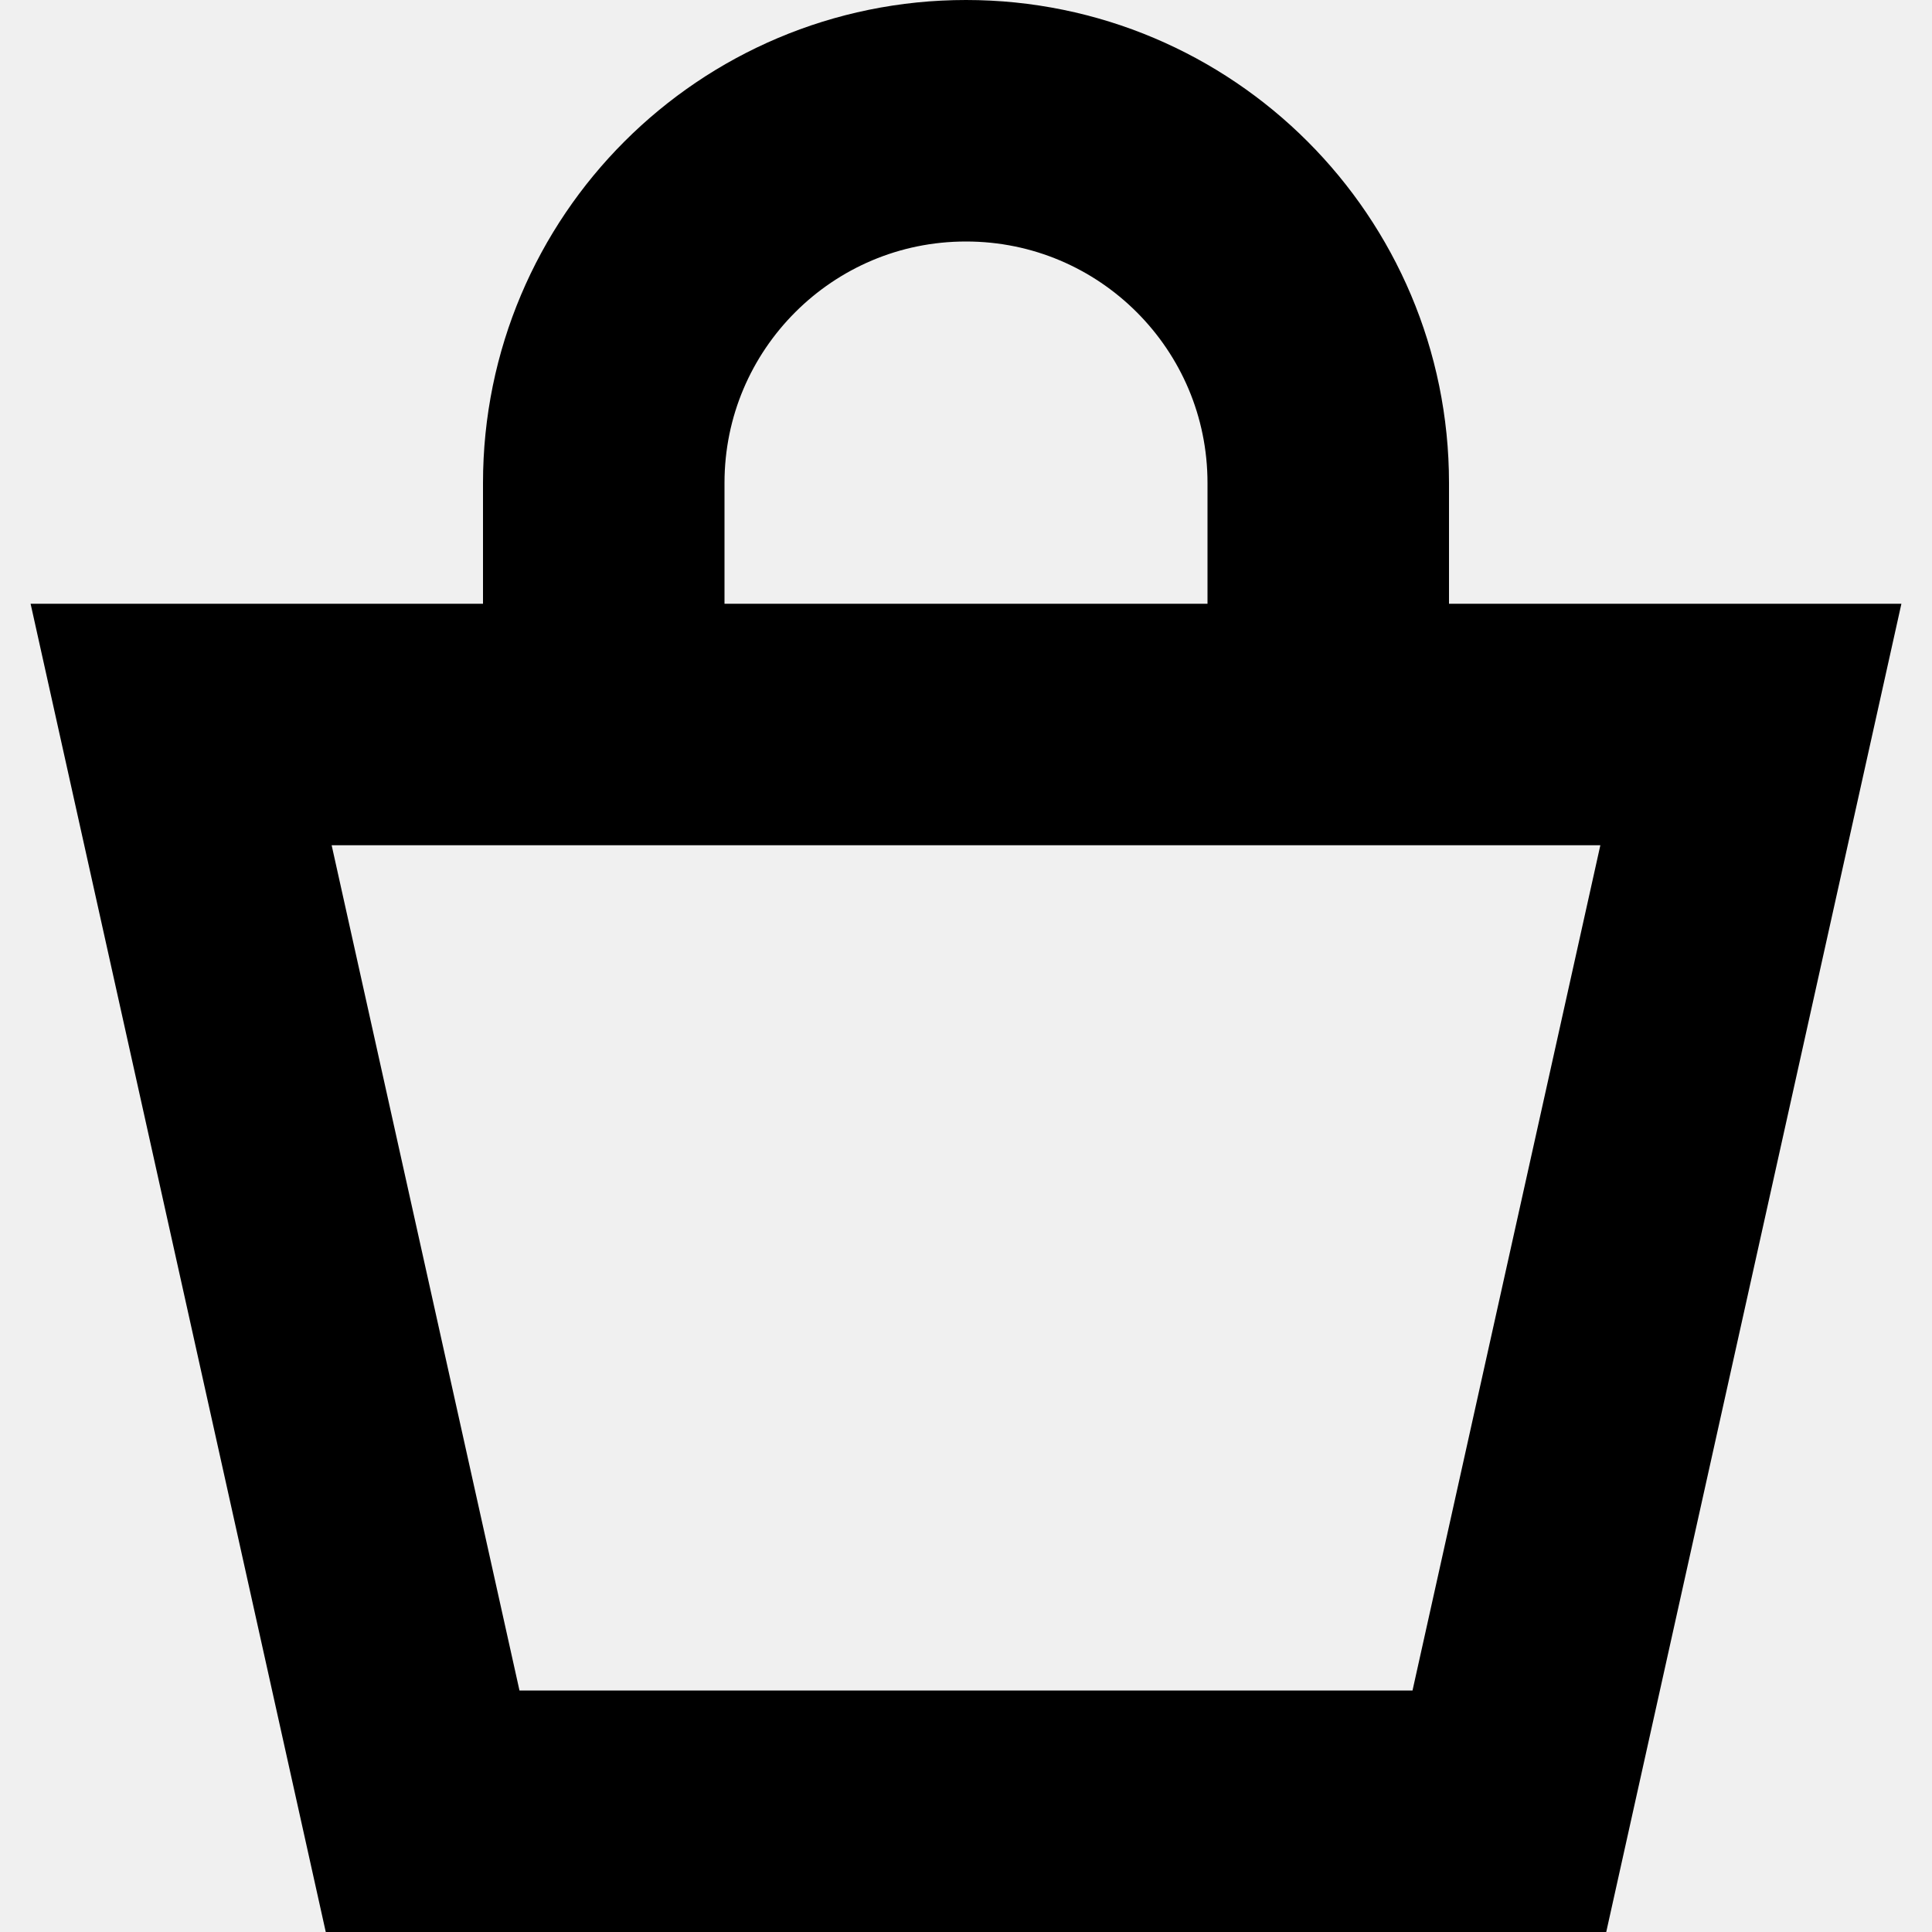
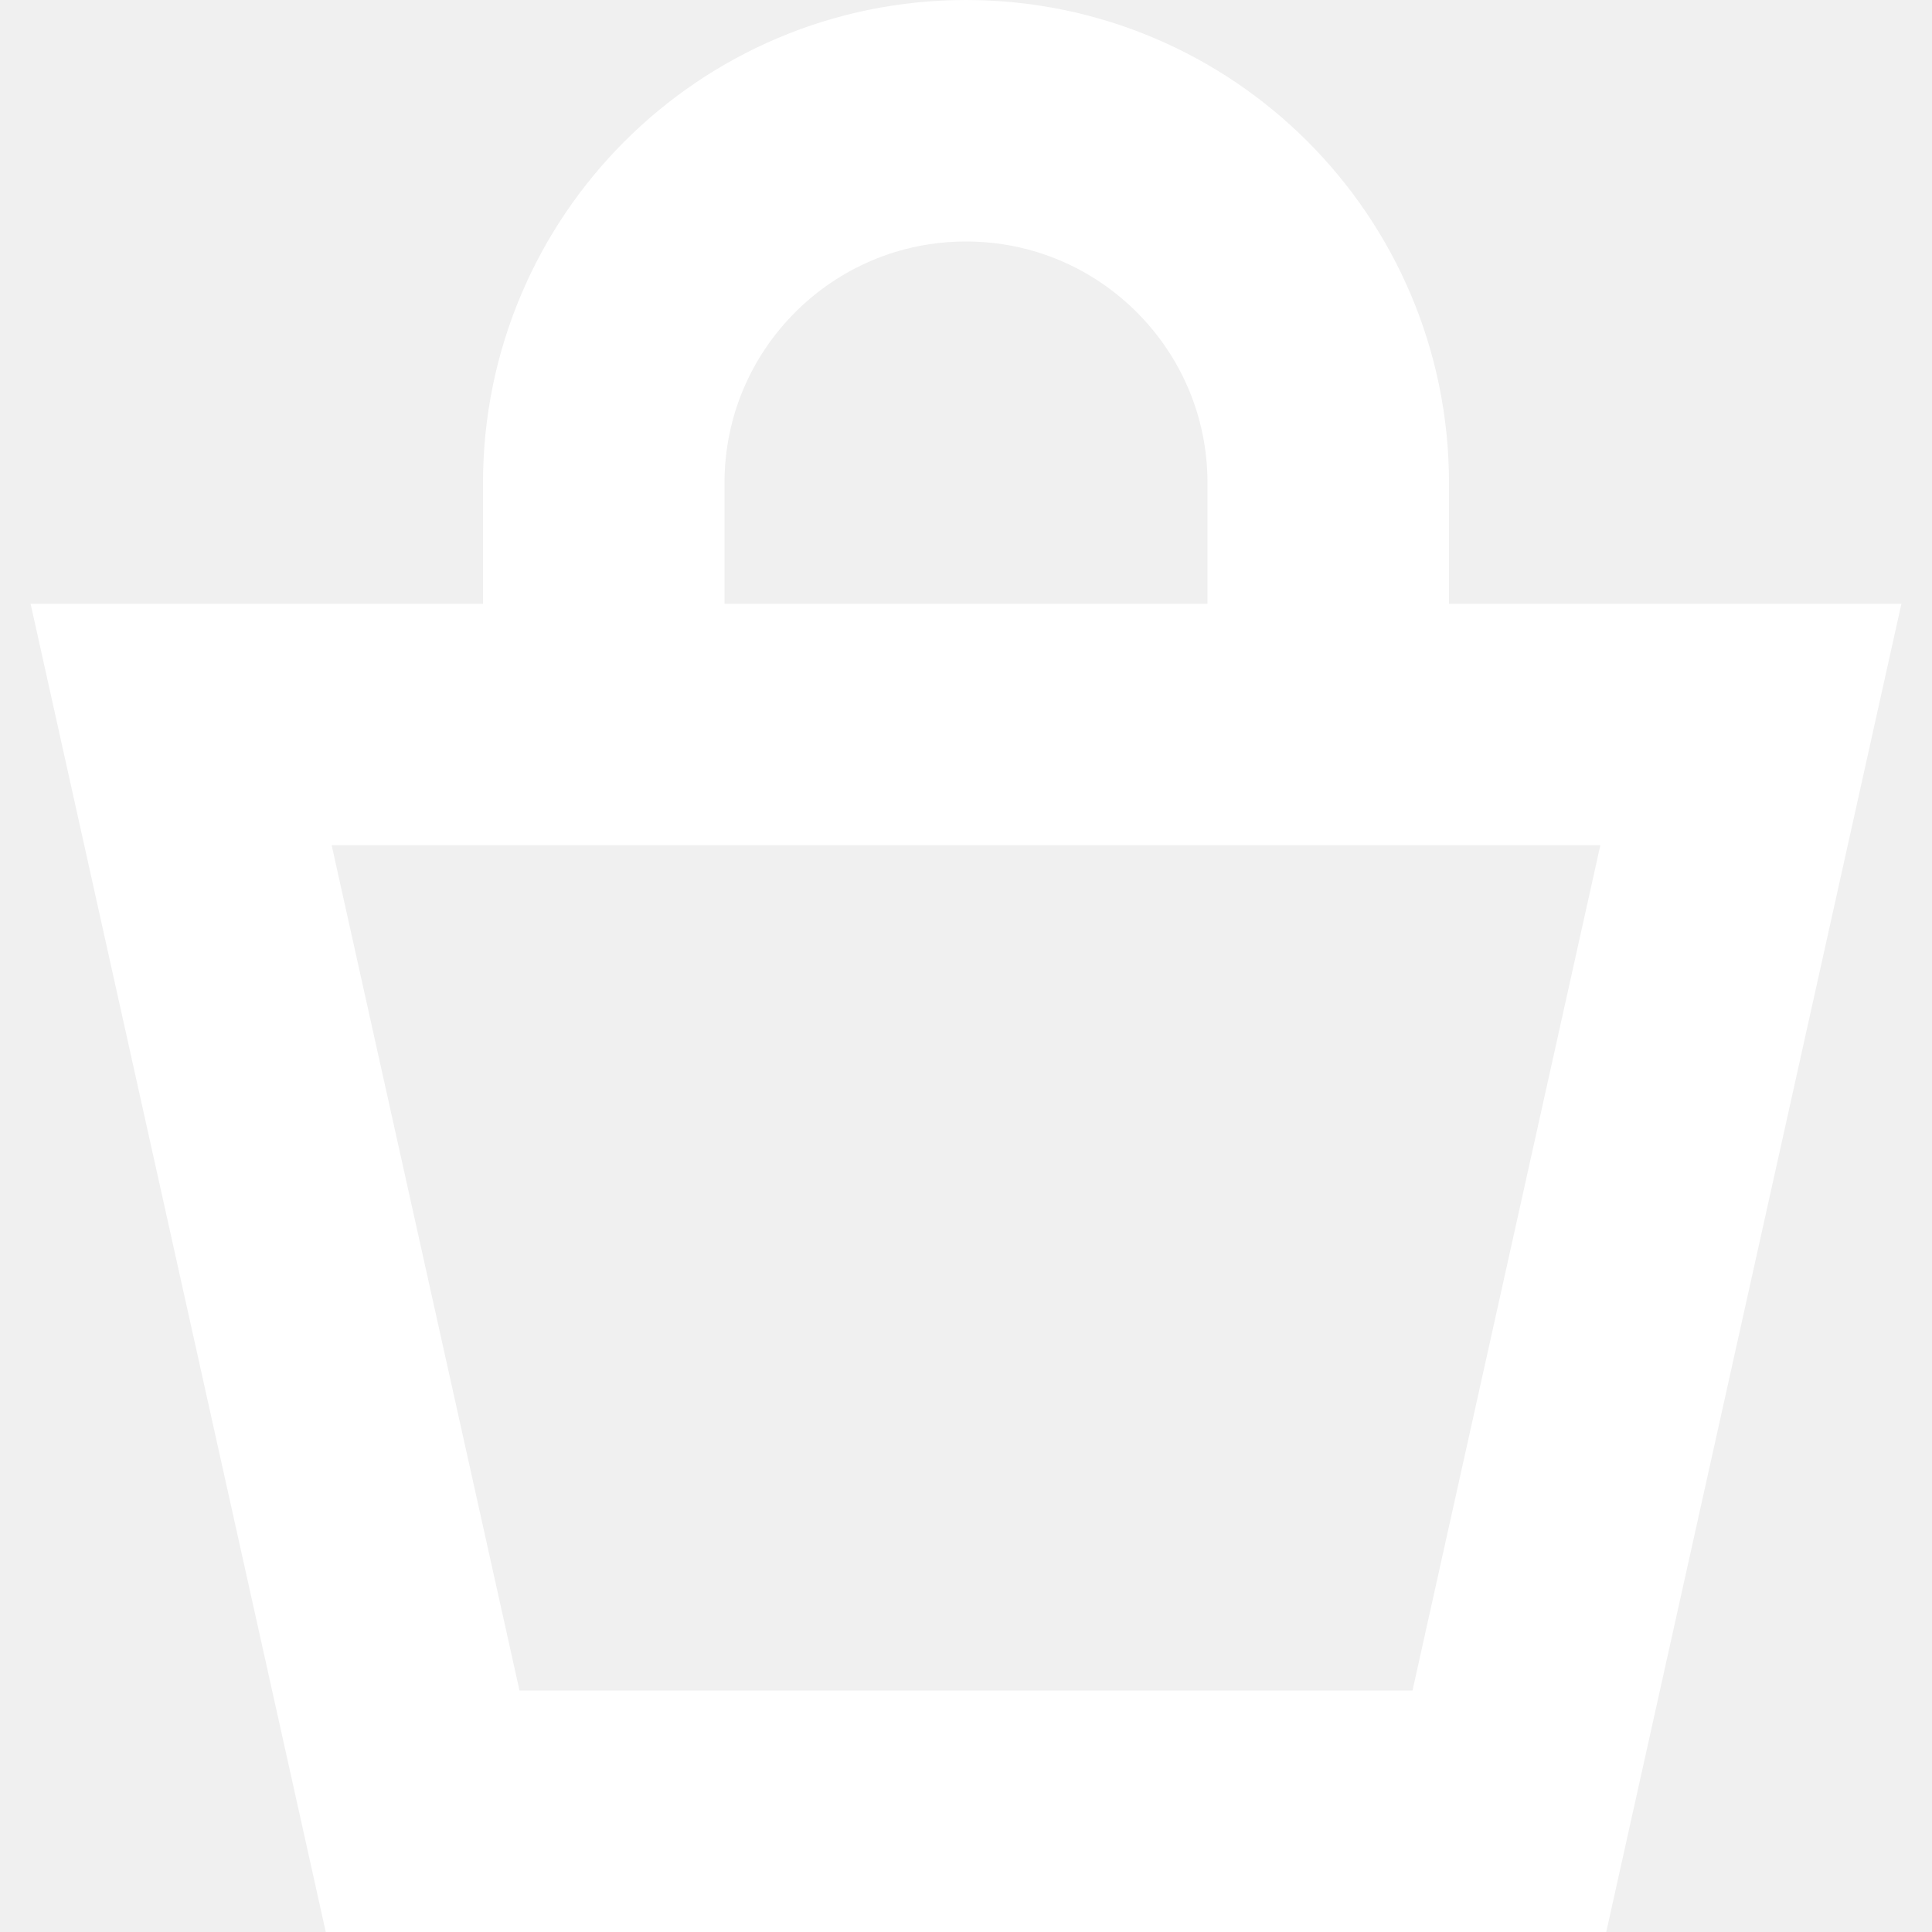
<svg xmlns="http://www.w3.org/2000/svg" width="16" height="16" viewBox="0 0 16 16" fill="none">
-   <path d="M5 6.4L5 4C5 2.343 6.343 1 8 1V1C9.657 1 11 2.343 11 4L11 6.4" stroke="black" stroke-width="2" />
-   <path d="M1.5 6L14.5 6L12.5 15L3.5 15L1.5 6Z" stroke="black" stroke-width="2" />
+   <path d="M5 6.4L5 4C5 2.343 6.343 1 8 1V1C9.657 1 11 2.343 11 4L11 6.4" stroke="#fff" stroke-width="2" vector-effect="non-scaling-stroke" />
+   <path d="M1.5 6L14.5 6L12.5 15L3.5 15L1.5 6Z" stroke="#fff" stroke-width="2" vector-effect="non-scaling-stroke" />
</svg>
